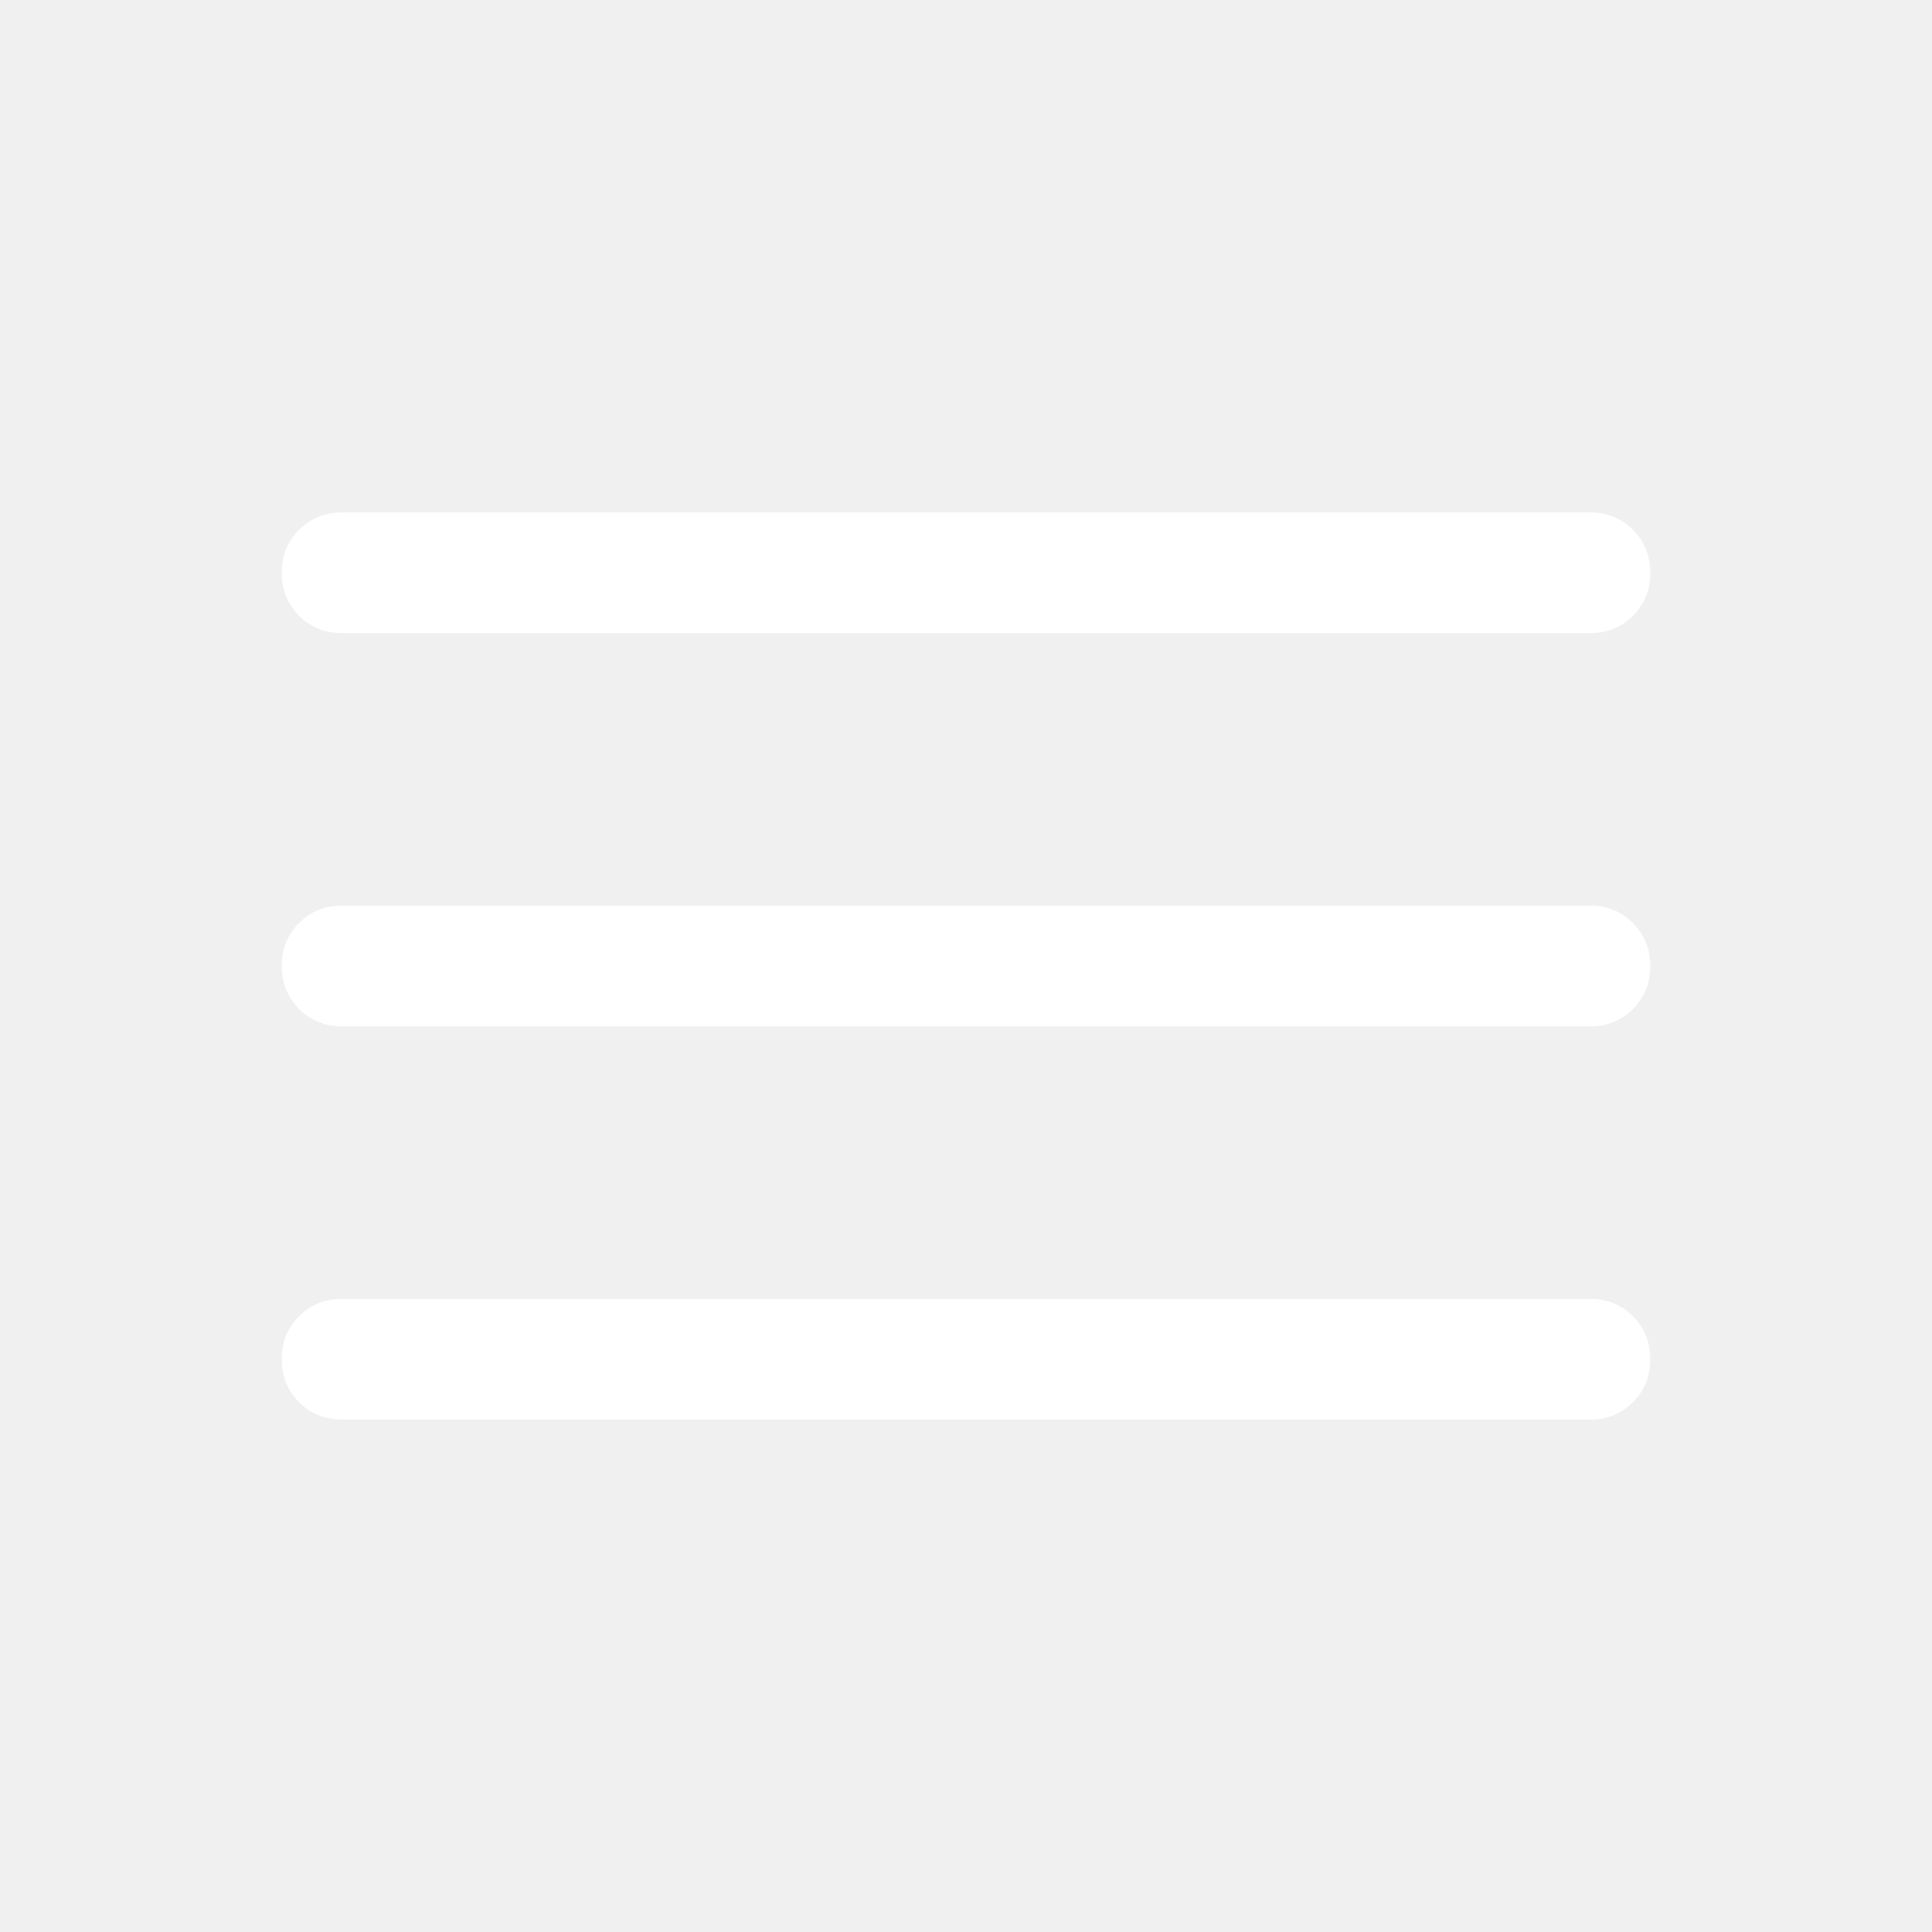
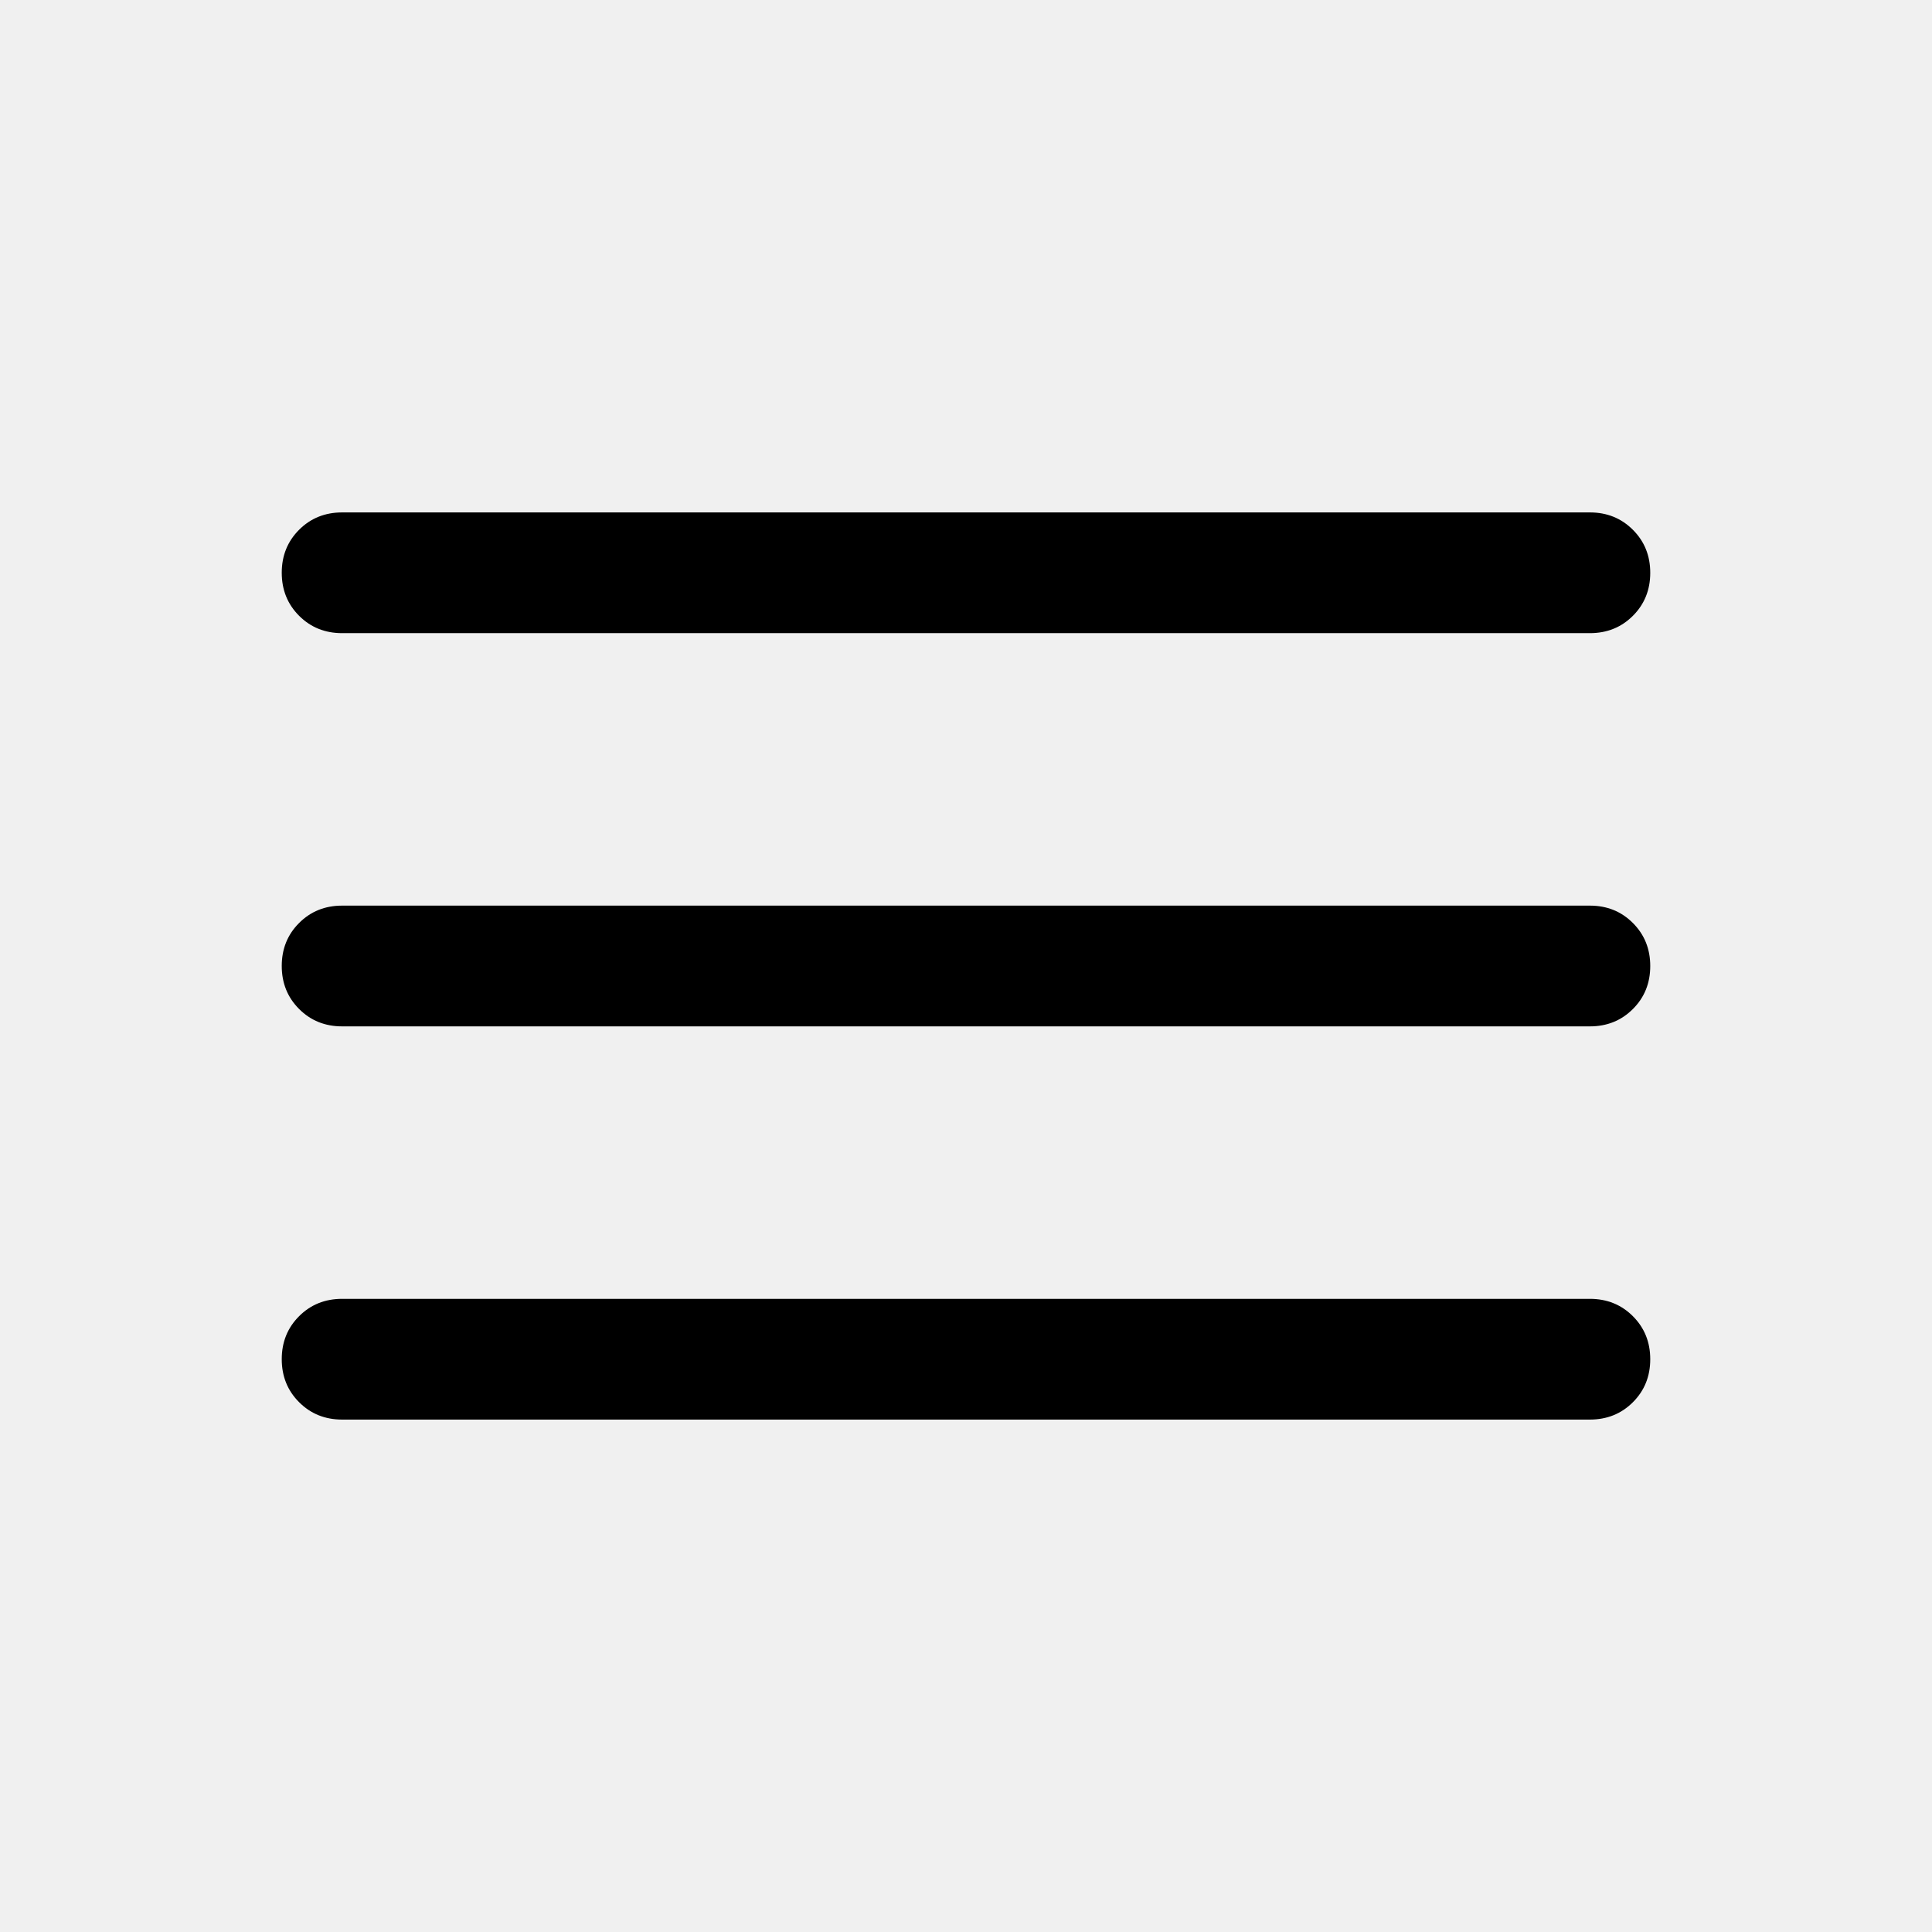
- <svg xmlns="http://www.w3.org/2000/svg" height="24px" viewBox="0 -960 960 960" width="24px" fill="#fff">
+ <svg xmlns="http://www.w3.org/2000/svg" height="24px" viewBox="0 -960 960 960" width="24px" fill="#000000">
  <path d="M170-254.62q-12.75 0-21.37-8.63-8.63-8.62-8.63-21.38 0-12.75 8.63-21.37 8.62-8.61 21.37-8.61h620q12.75 0 21.37 8.62 8.63 8.63 8.63 21.39 0 12.75-8.63 21.37-8.62 8.61-21.37 8.61H170ZM170-450q-12.75 0-21.37-8.63-8.63-8.63-8.63-21.38 0-12.76 8.63-21.37Q157.25-510 170-510h620q12.75 0 21.37 8.63 8.63 8.63 8.63 21.38 0 12.76-8.63 21.37Q802.75-450 790-450H170Zm0-195.39q-12.75 0-21.37-8.62-8.63-8.63-8.63-21.39 0-12.75 8.63-21.37 8.62-8.61 21.37-8.61h620q12.75 0 21.37 8.63 8.63 8.62 8.63 21.38 0 12.75-8.63 21.37-8.62 8.61-21.37 8.61H170Z" />
</svg>
